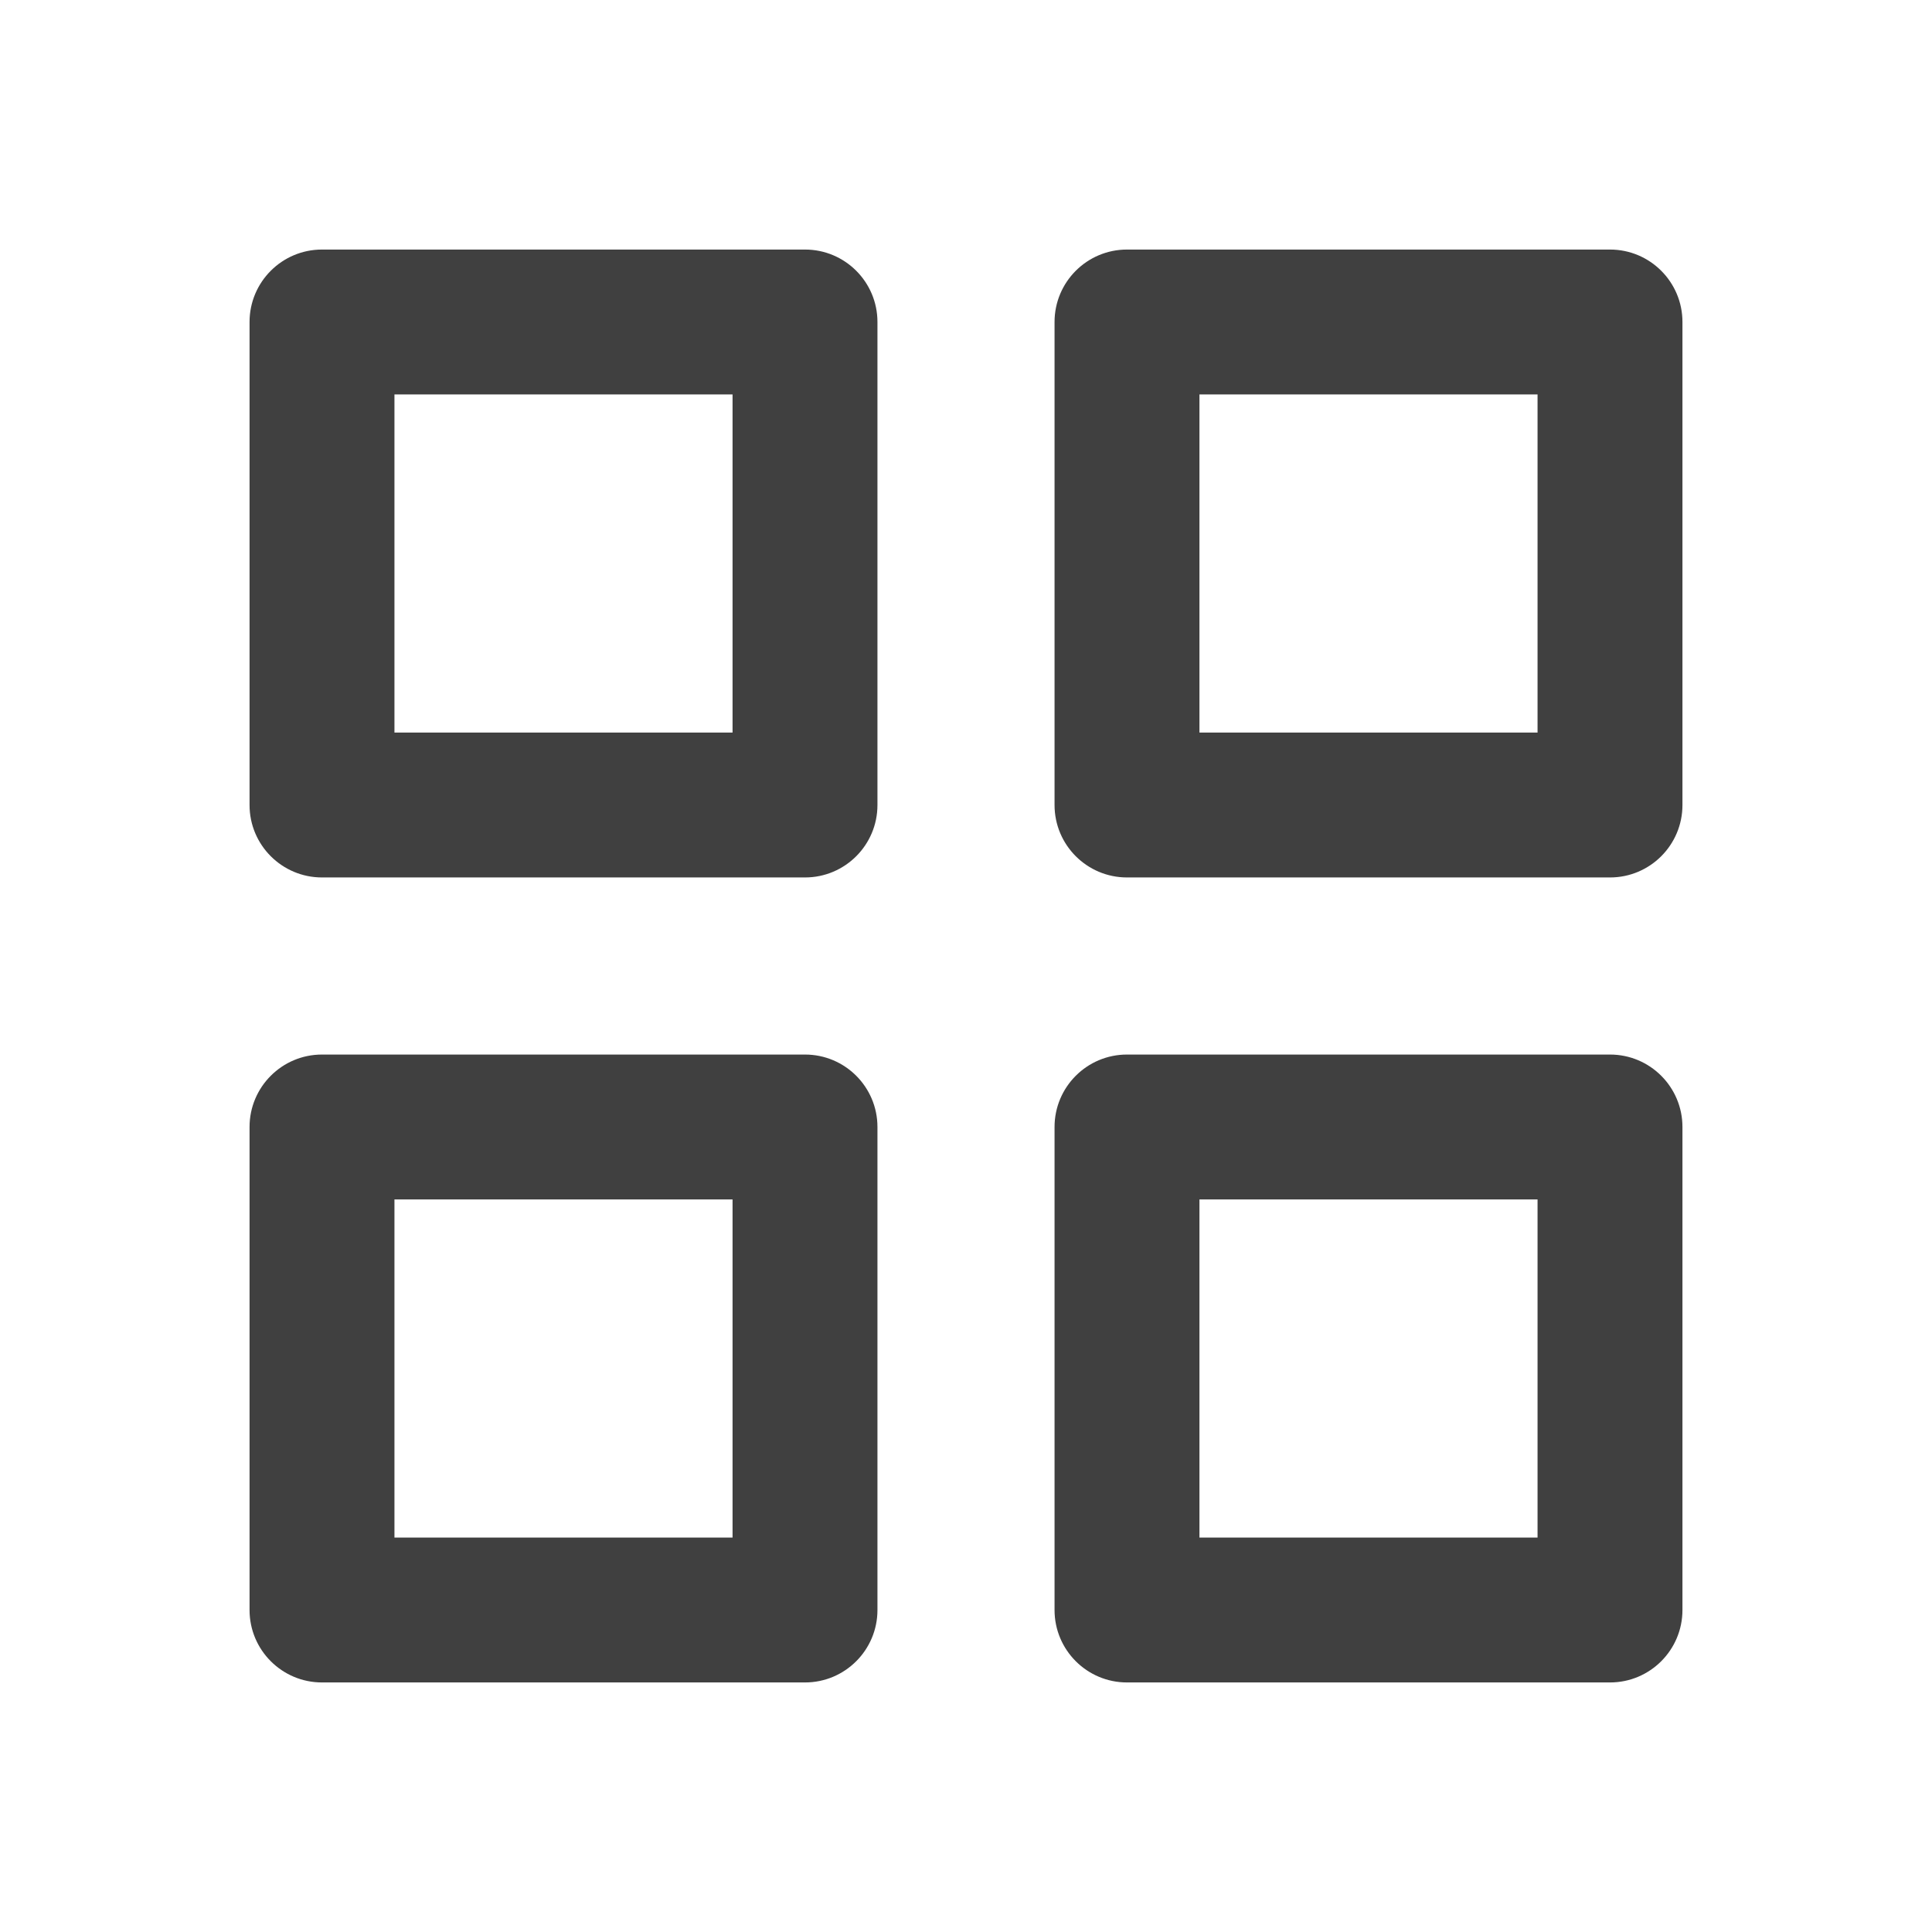
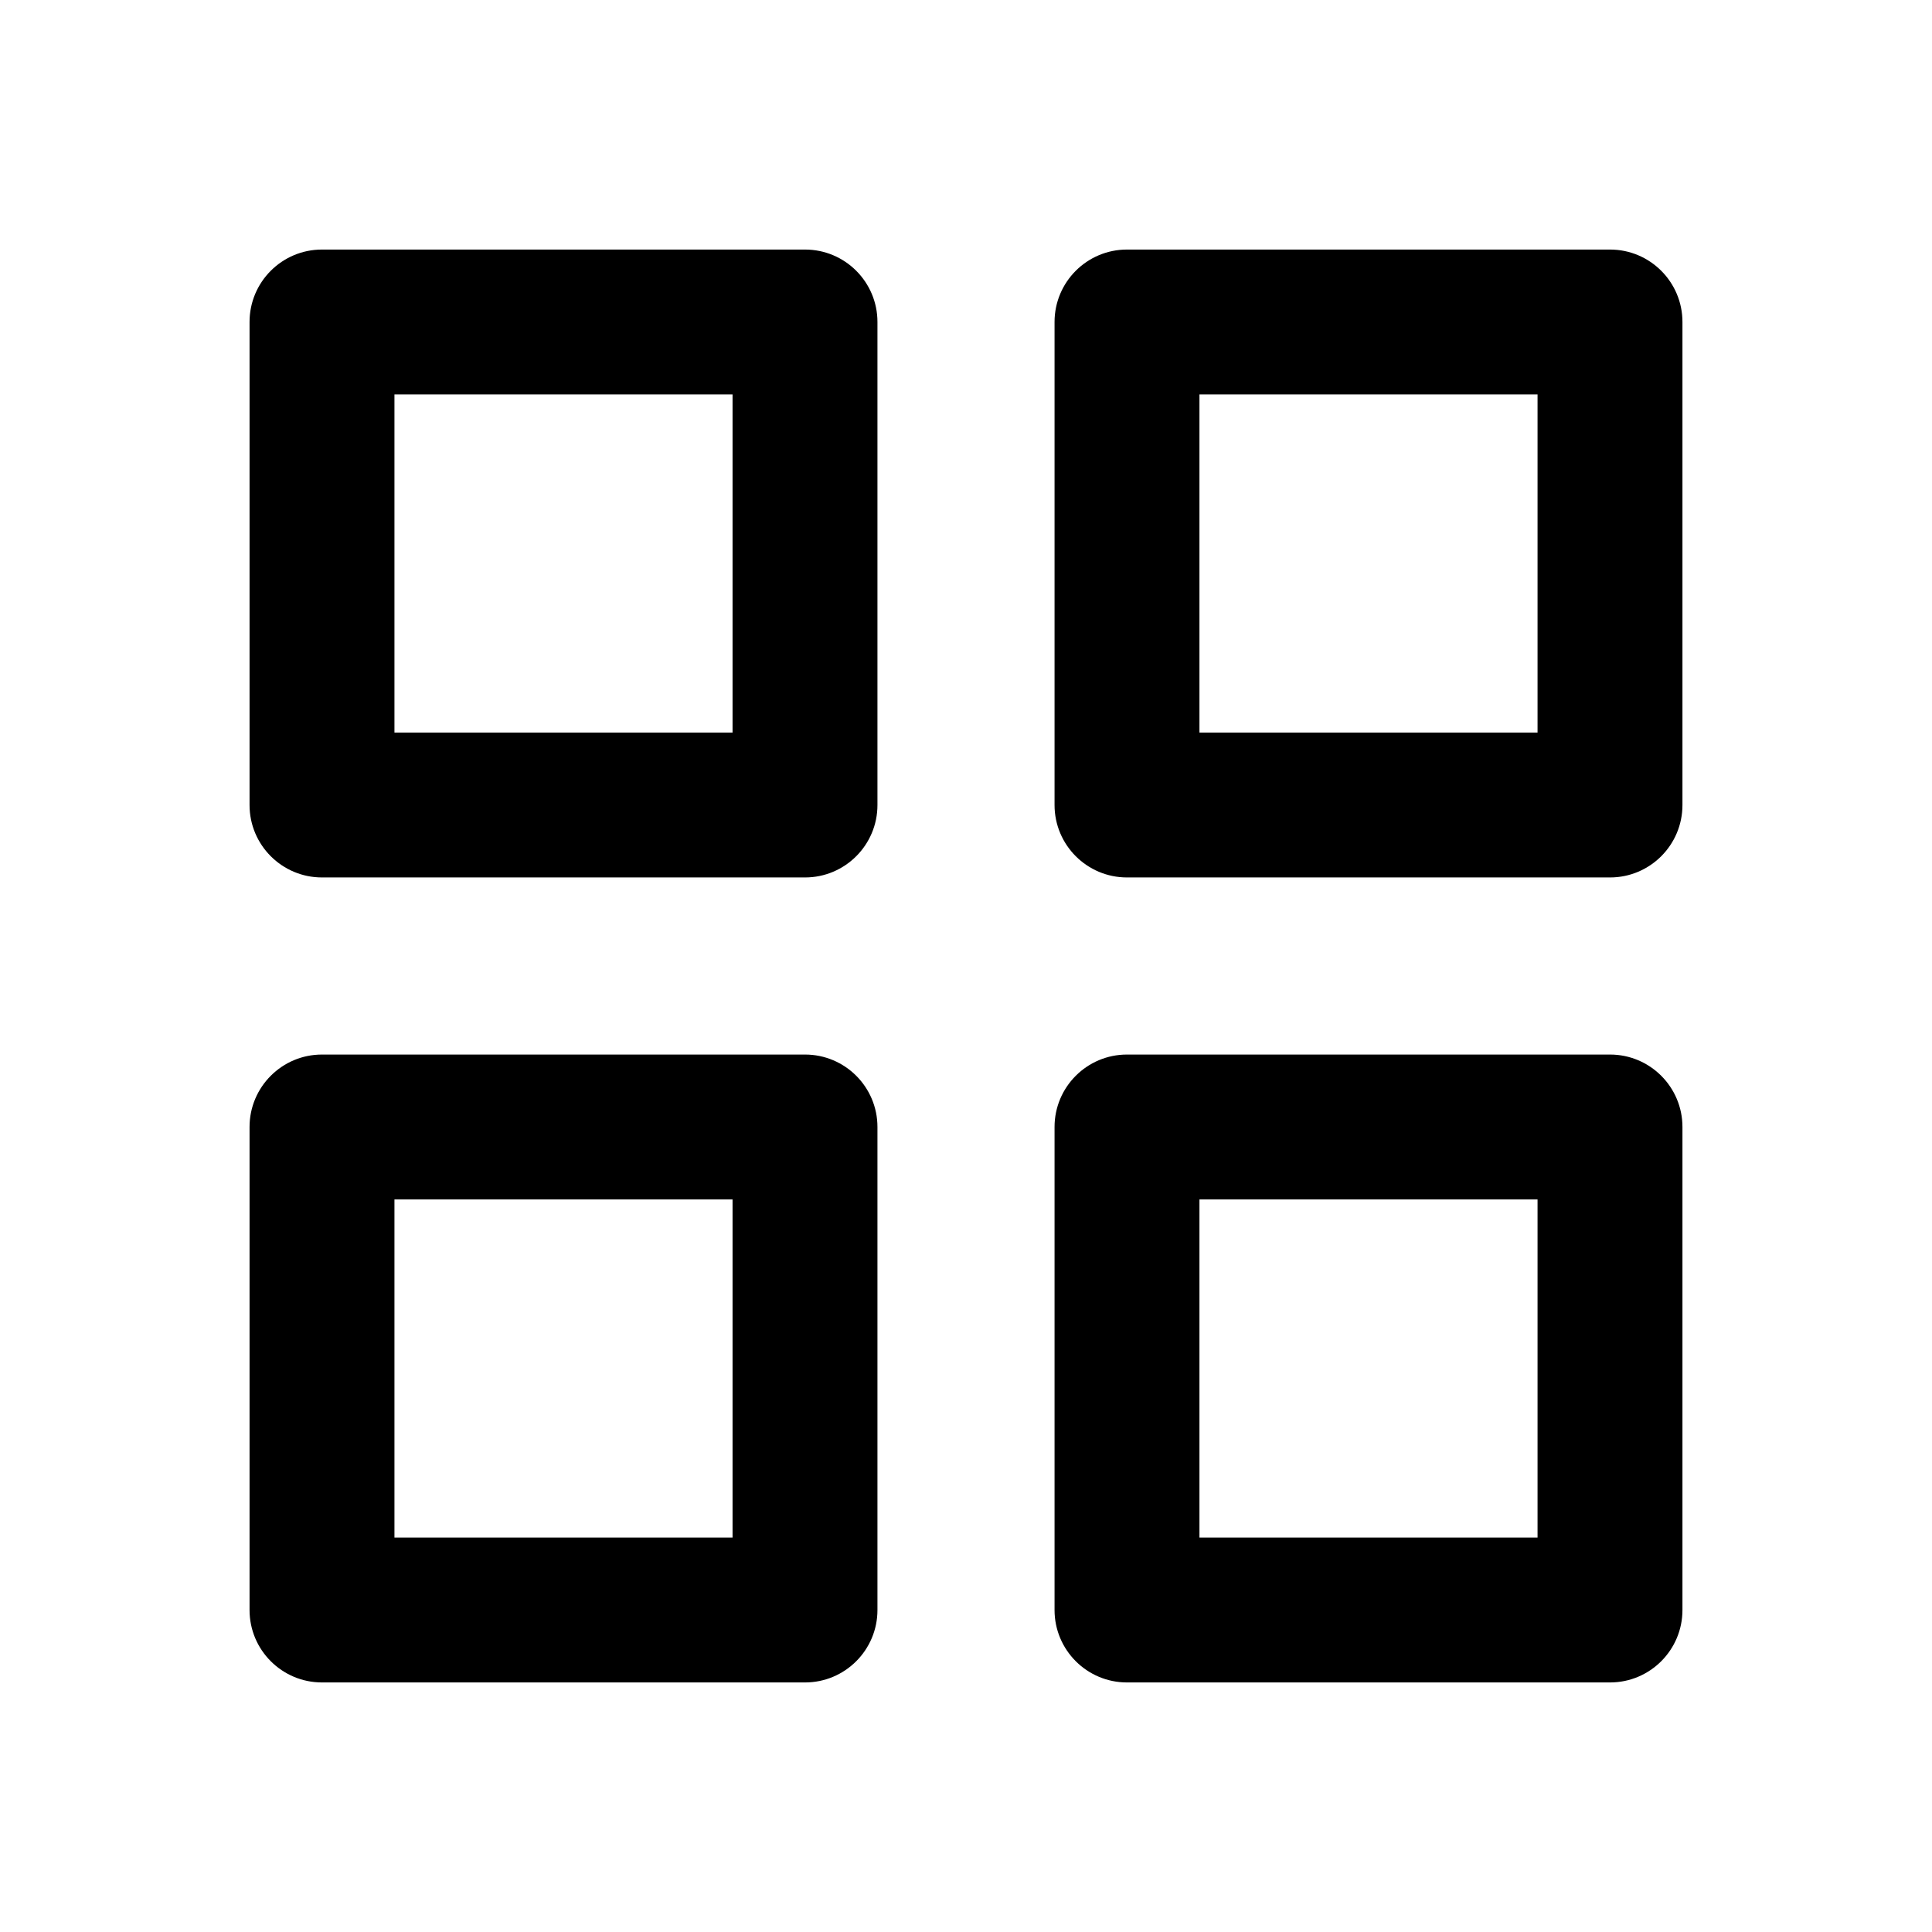
<svg xmlns="http://www.w3.org/2000/svg" viewBox="0 0 24 24" focusable="false">
  <g fill="none" fill-rule="evenodd">
    <path d="M0 0h24v24H0z" />
-     <path d="M4.9 4.9v4.2h4.2V4.9H4.9zM4 3.1h6a.9.9 0 01.9.9v6a.9.9 0 01-.9.9H4a.9.9 0 01-.9-.9V4a.9.9 0 01.9-.9zm10.9 6h4.2V4.9h-4.2v4.2zm-.9-6h6a.9.9 0 01.9.9v6a.9.9 0 01-.9.9h-6a.9.9 0 01-.9-.9V4a.9.9 0 01.9-.9zm.9 16h4.2v-4.2h-4.2v4.2zm-.9-6h6a.9.9 0 01.9.9v6a.9.9 0 01-.9.9h-6a.9.9 0 01-.9-.9v-6a.9.9 0 01.9-.9zm-9.1 6h4.2v-4.2H4.9v4.2zm-.9-6h6a.9.9 0 01.9.9v6a.9.9 0 01-.9.9H4a.9.9 0 01-.9-.9v-6a.9.9 0 01.9-.9z" fill="#404040" fill-rule="nonzero" />
+     <path d="M4.9 4.9v4.2h4.2V4.9H4.9zM4 3.1h6a.9.9 0 01.9.9v6a.9.9 0 01-.9.9H4a.9.9 0 01-.9-.9V4a.9.9 0 01.9-.9zm10.9 6h4.2V4.9h-4.2v4.2zm-.9-6h6a.9.9 0 01.9.9v6a.9.9 0 01-.9.9h-6a.9.9 0 01-.9-.9V4a.9.9 0 01.9-.9zm.9 16h4.2v-4.2h-4.2v4.2zm-.9-6h6a.9.9 0 01.9.9v6a.9.9 0 01-.9.9h-6a.9.9 0 01-.9-.9v-6a.9.9 0 01.9-.9zm-9.1 6h4.2v-4.2H4.9v4.2zm-.9-6h6a.9.9 0 01.9.9v6a.9.9 0 01-.9.9H4a.9.9 0 01-.9-.9v-6a.9.9 0 01.9-.9z" fill="currentColor" fill-rule="nonzero" />
  </g>
</svg>
